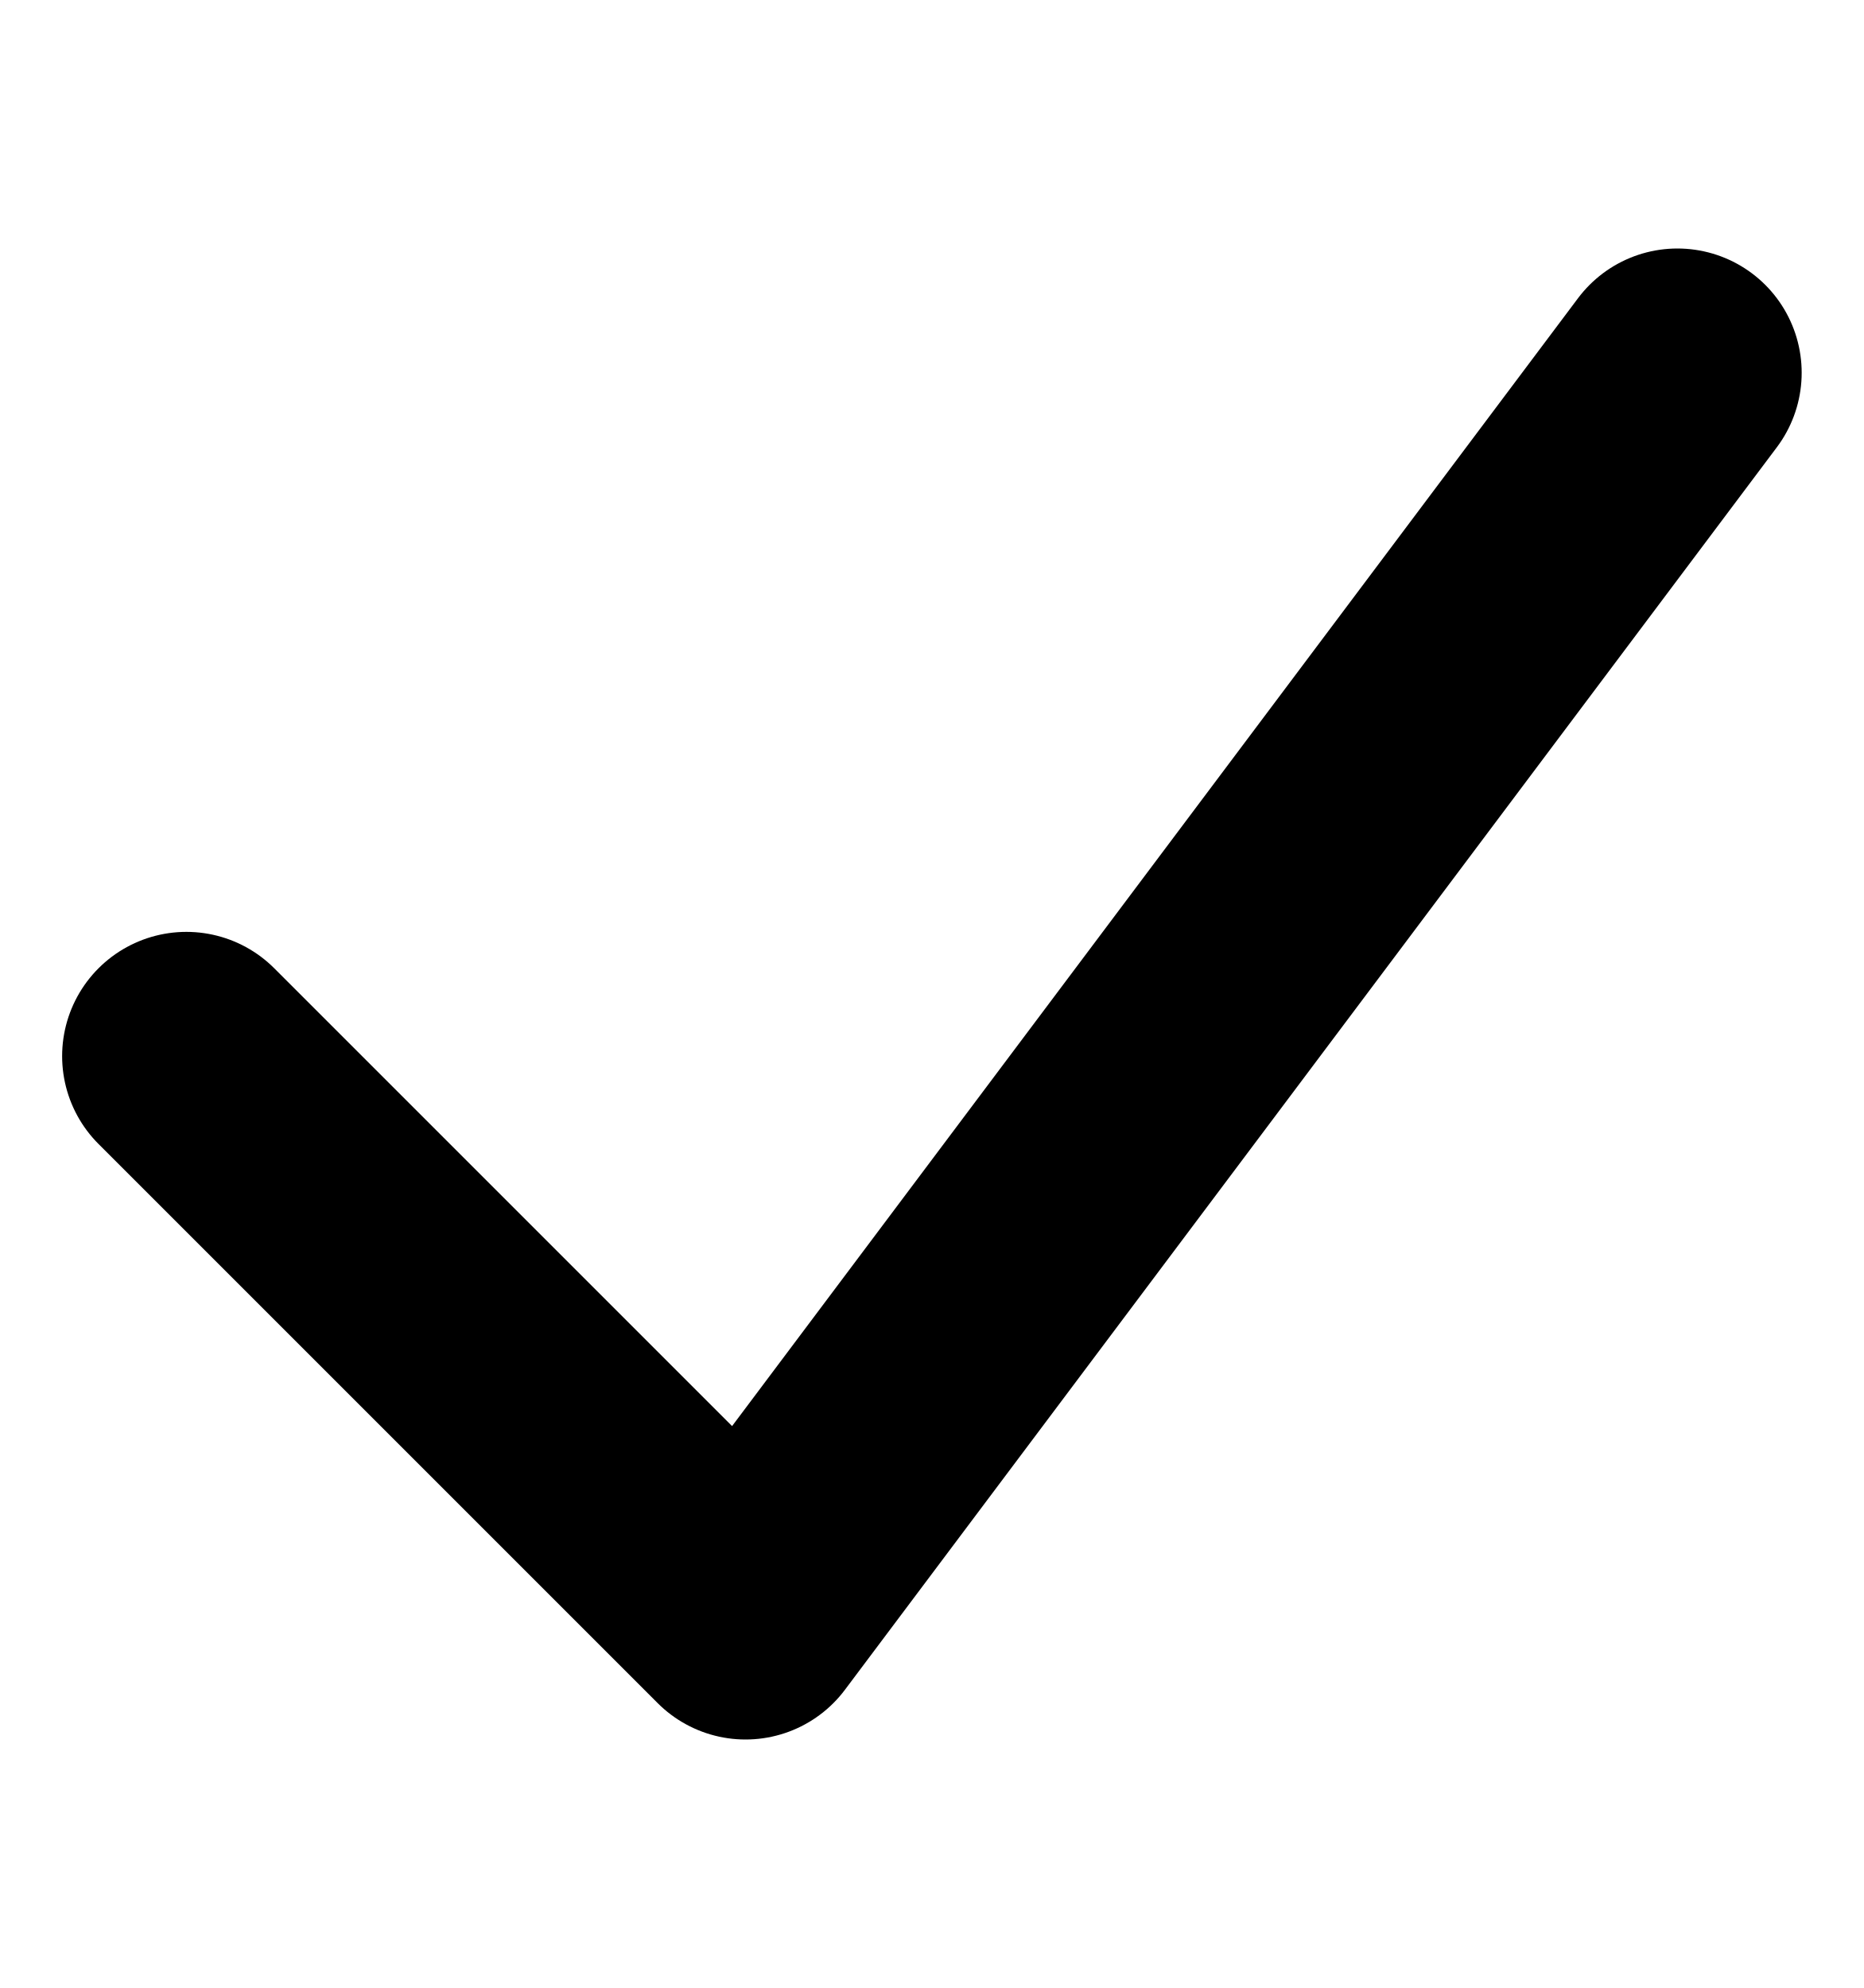
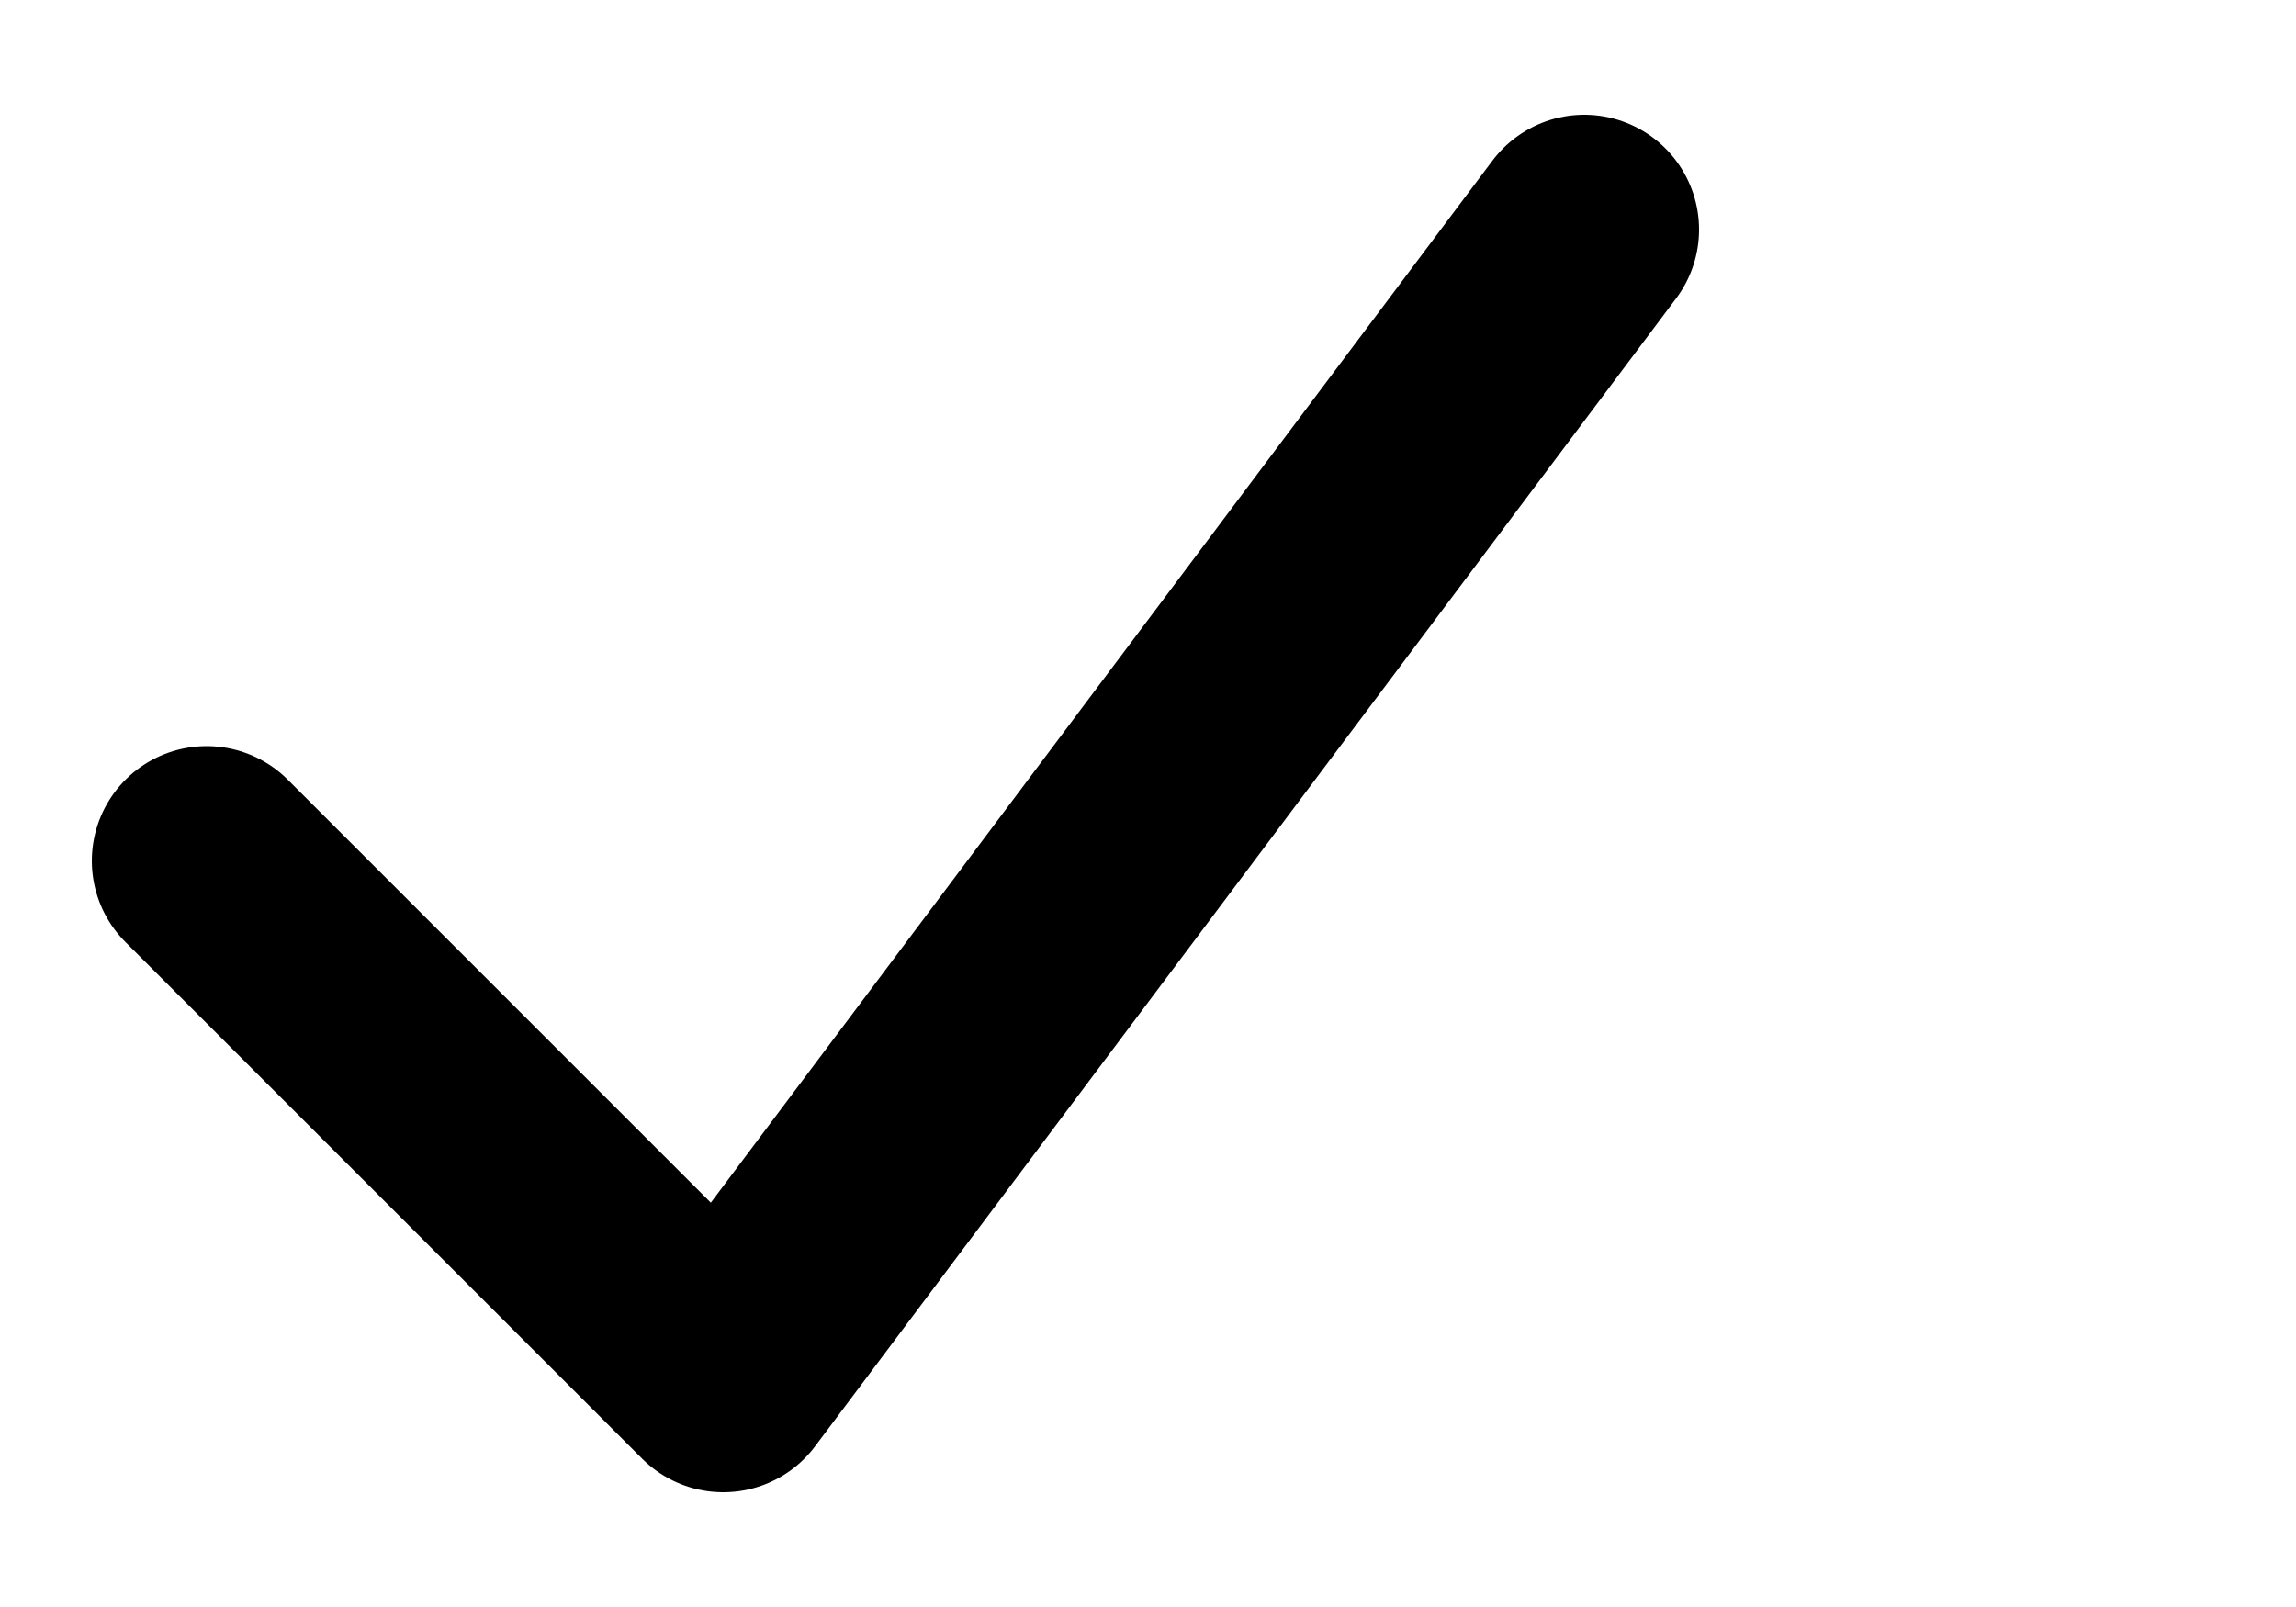
- <svg xmlns="http://www.w3.org/2000/svg" width="15" height="16" viewBox="0 0 15 16">
-   <path d="M1.5 8.5 L6 13 L13.5 3" fill="none" stroke="#000000" stroke-width="2" stroke-linecap="round" stroke-linejoin="round" />
+ <svg xmlns="http://www.w3.org/2000/svg" width="20" height="14" viewBox="0 0 20 14">
+   <path d="M1.8 7.5 6.3 12 13.8 2" fill="none" stroke="#000" stroke-width="2" stroke-linecap="round" stroke-linejoin="round" />
</svg>
